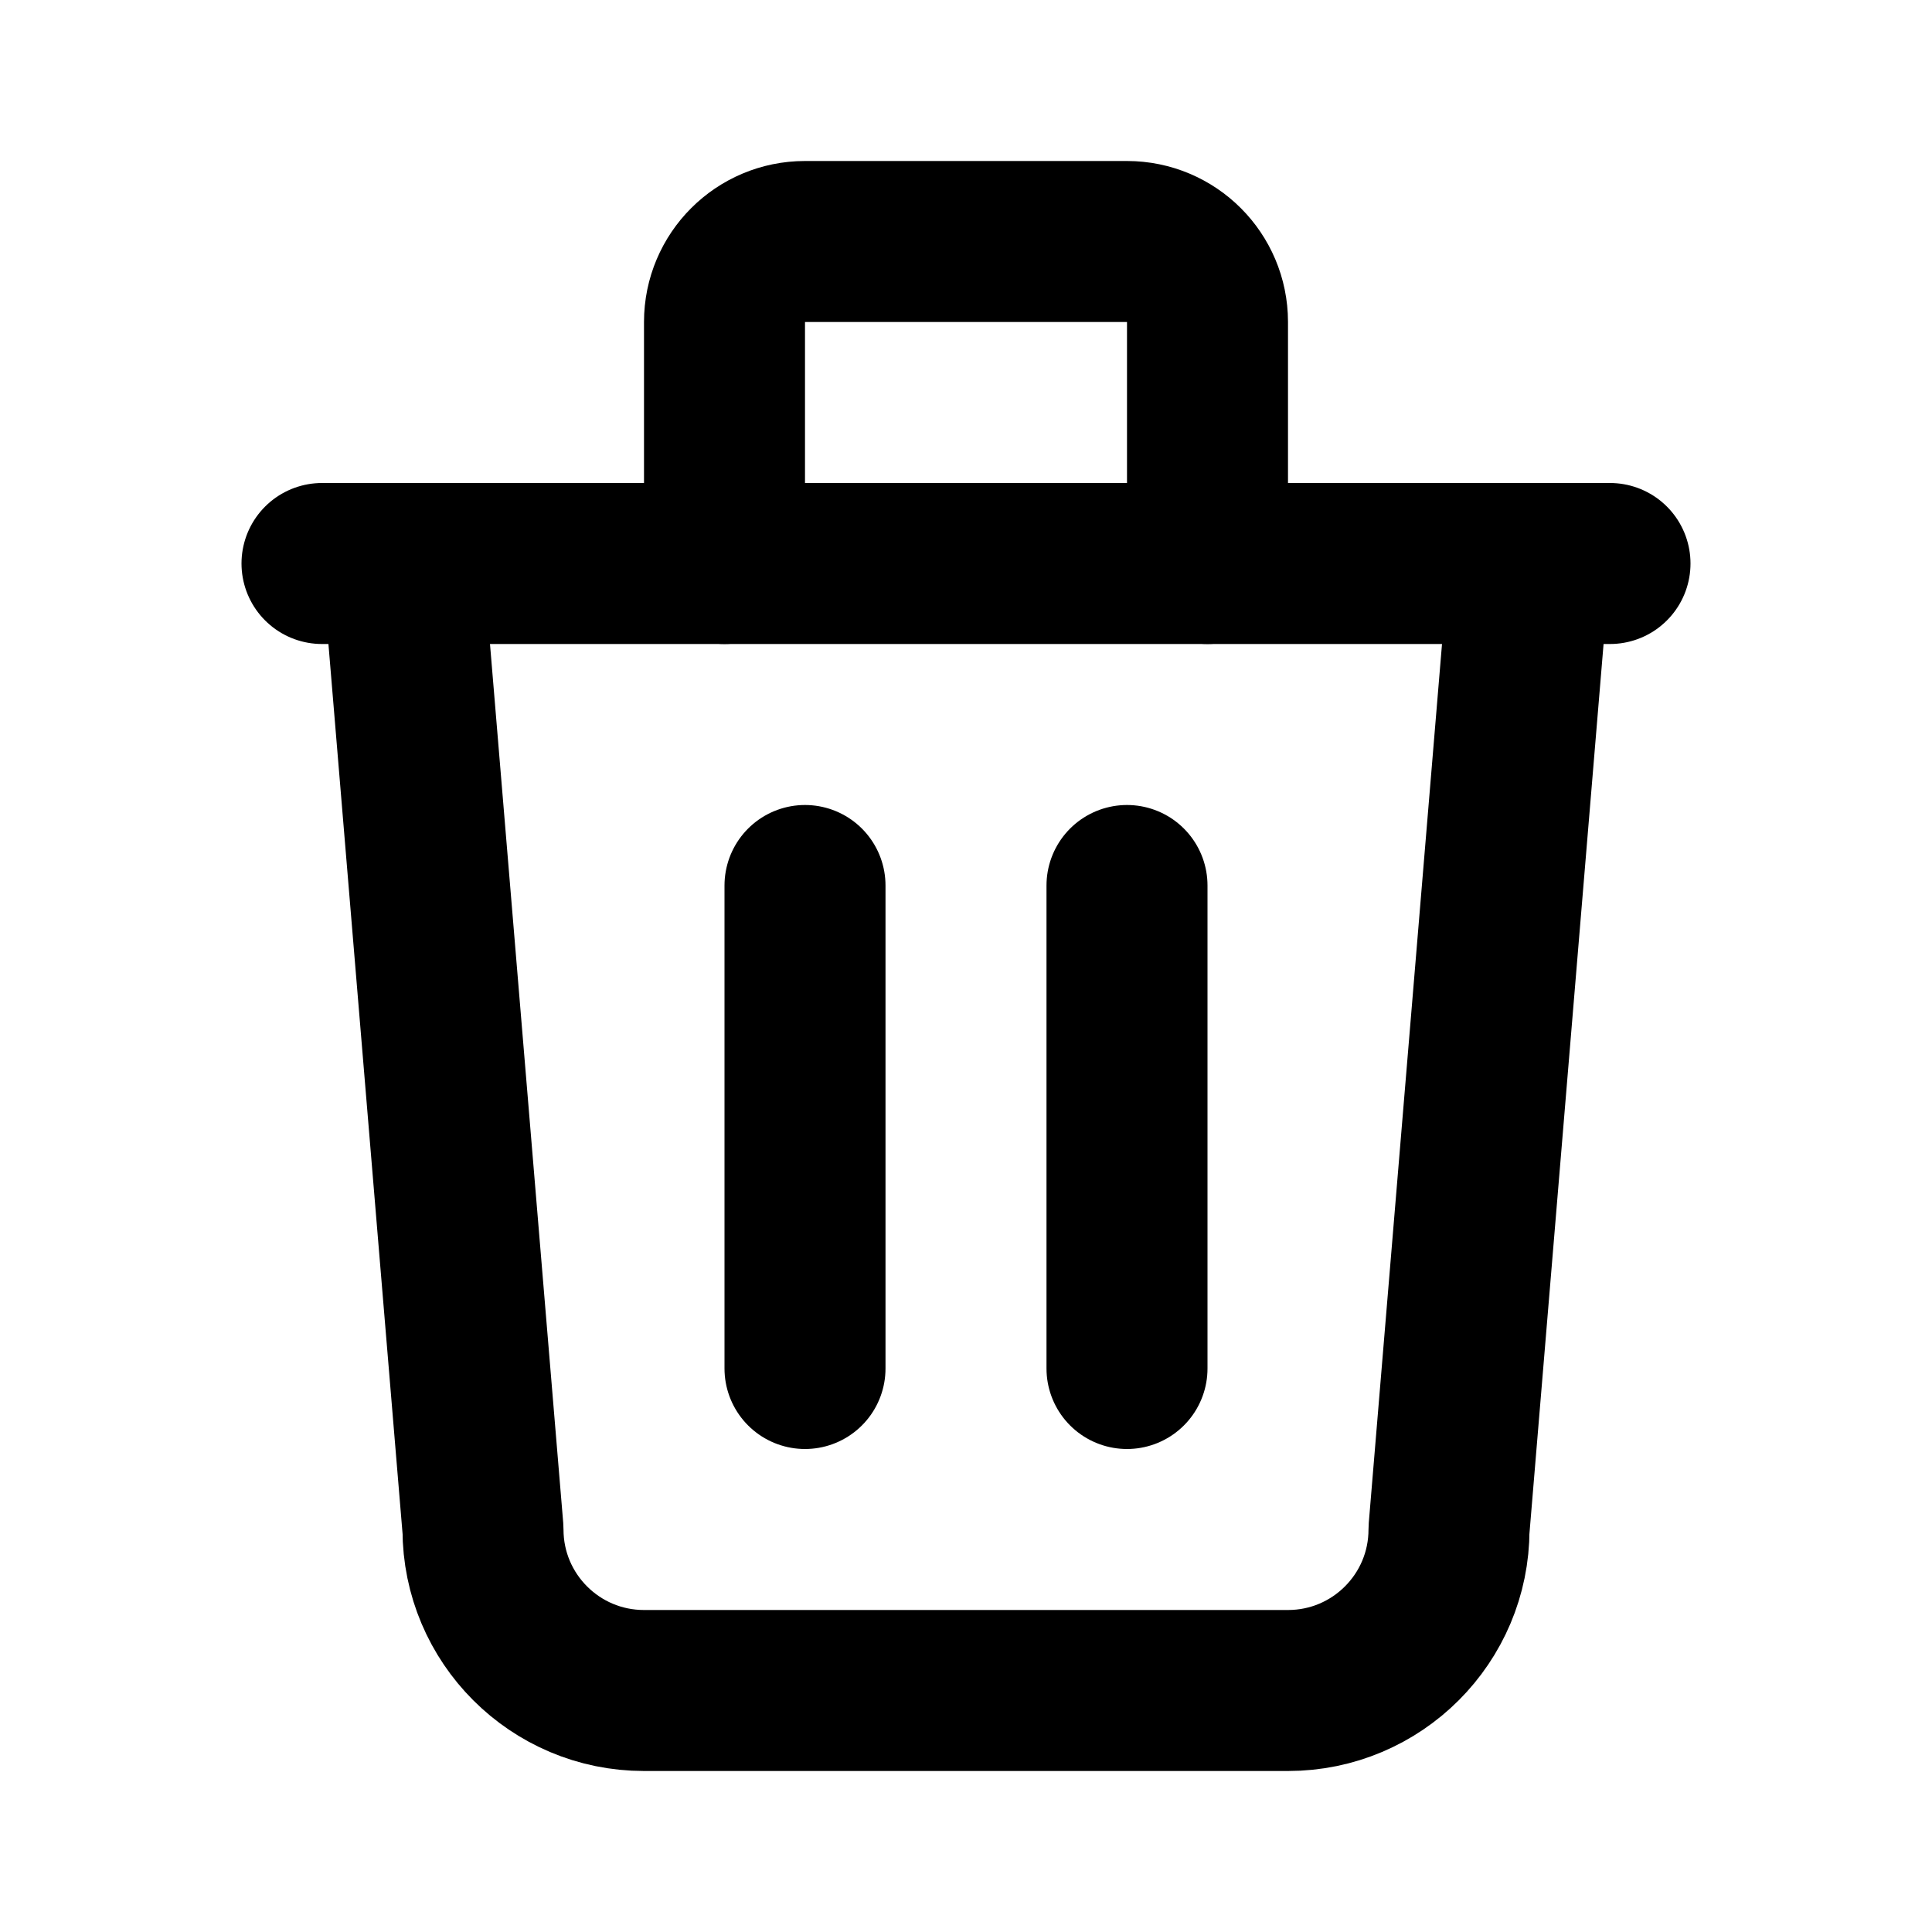
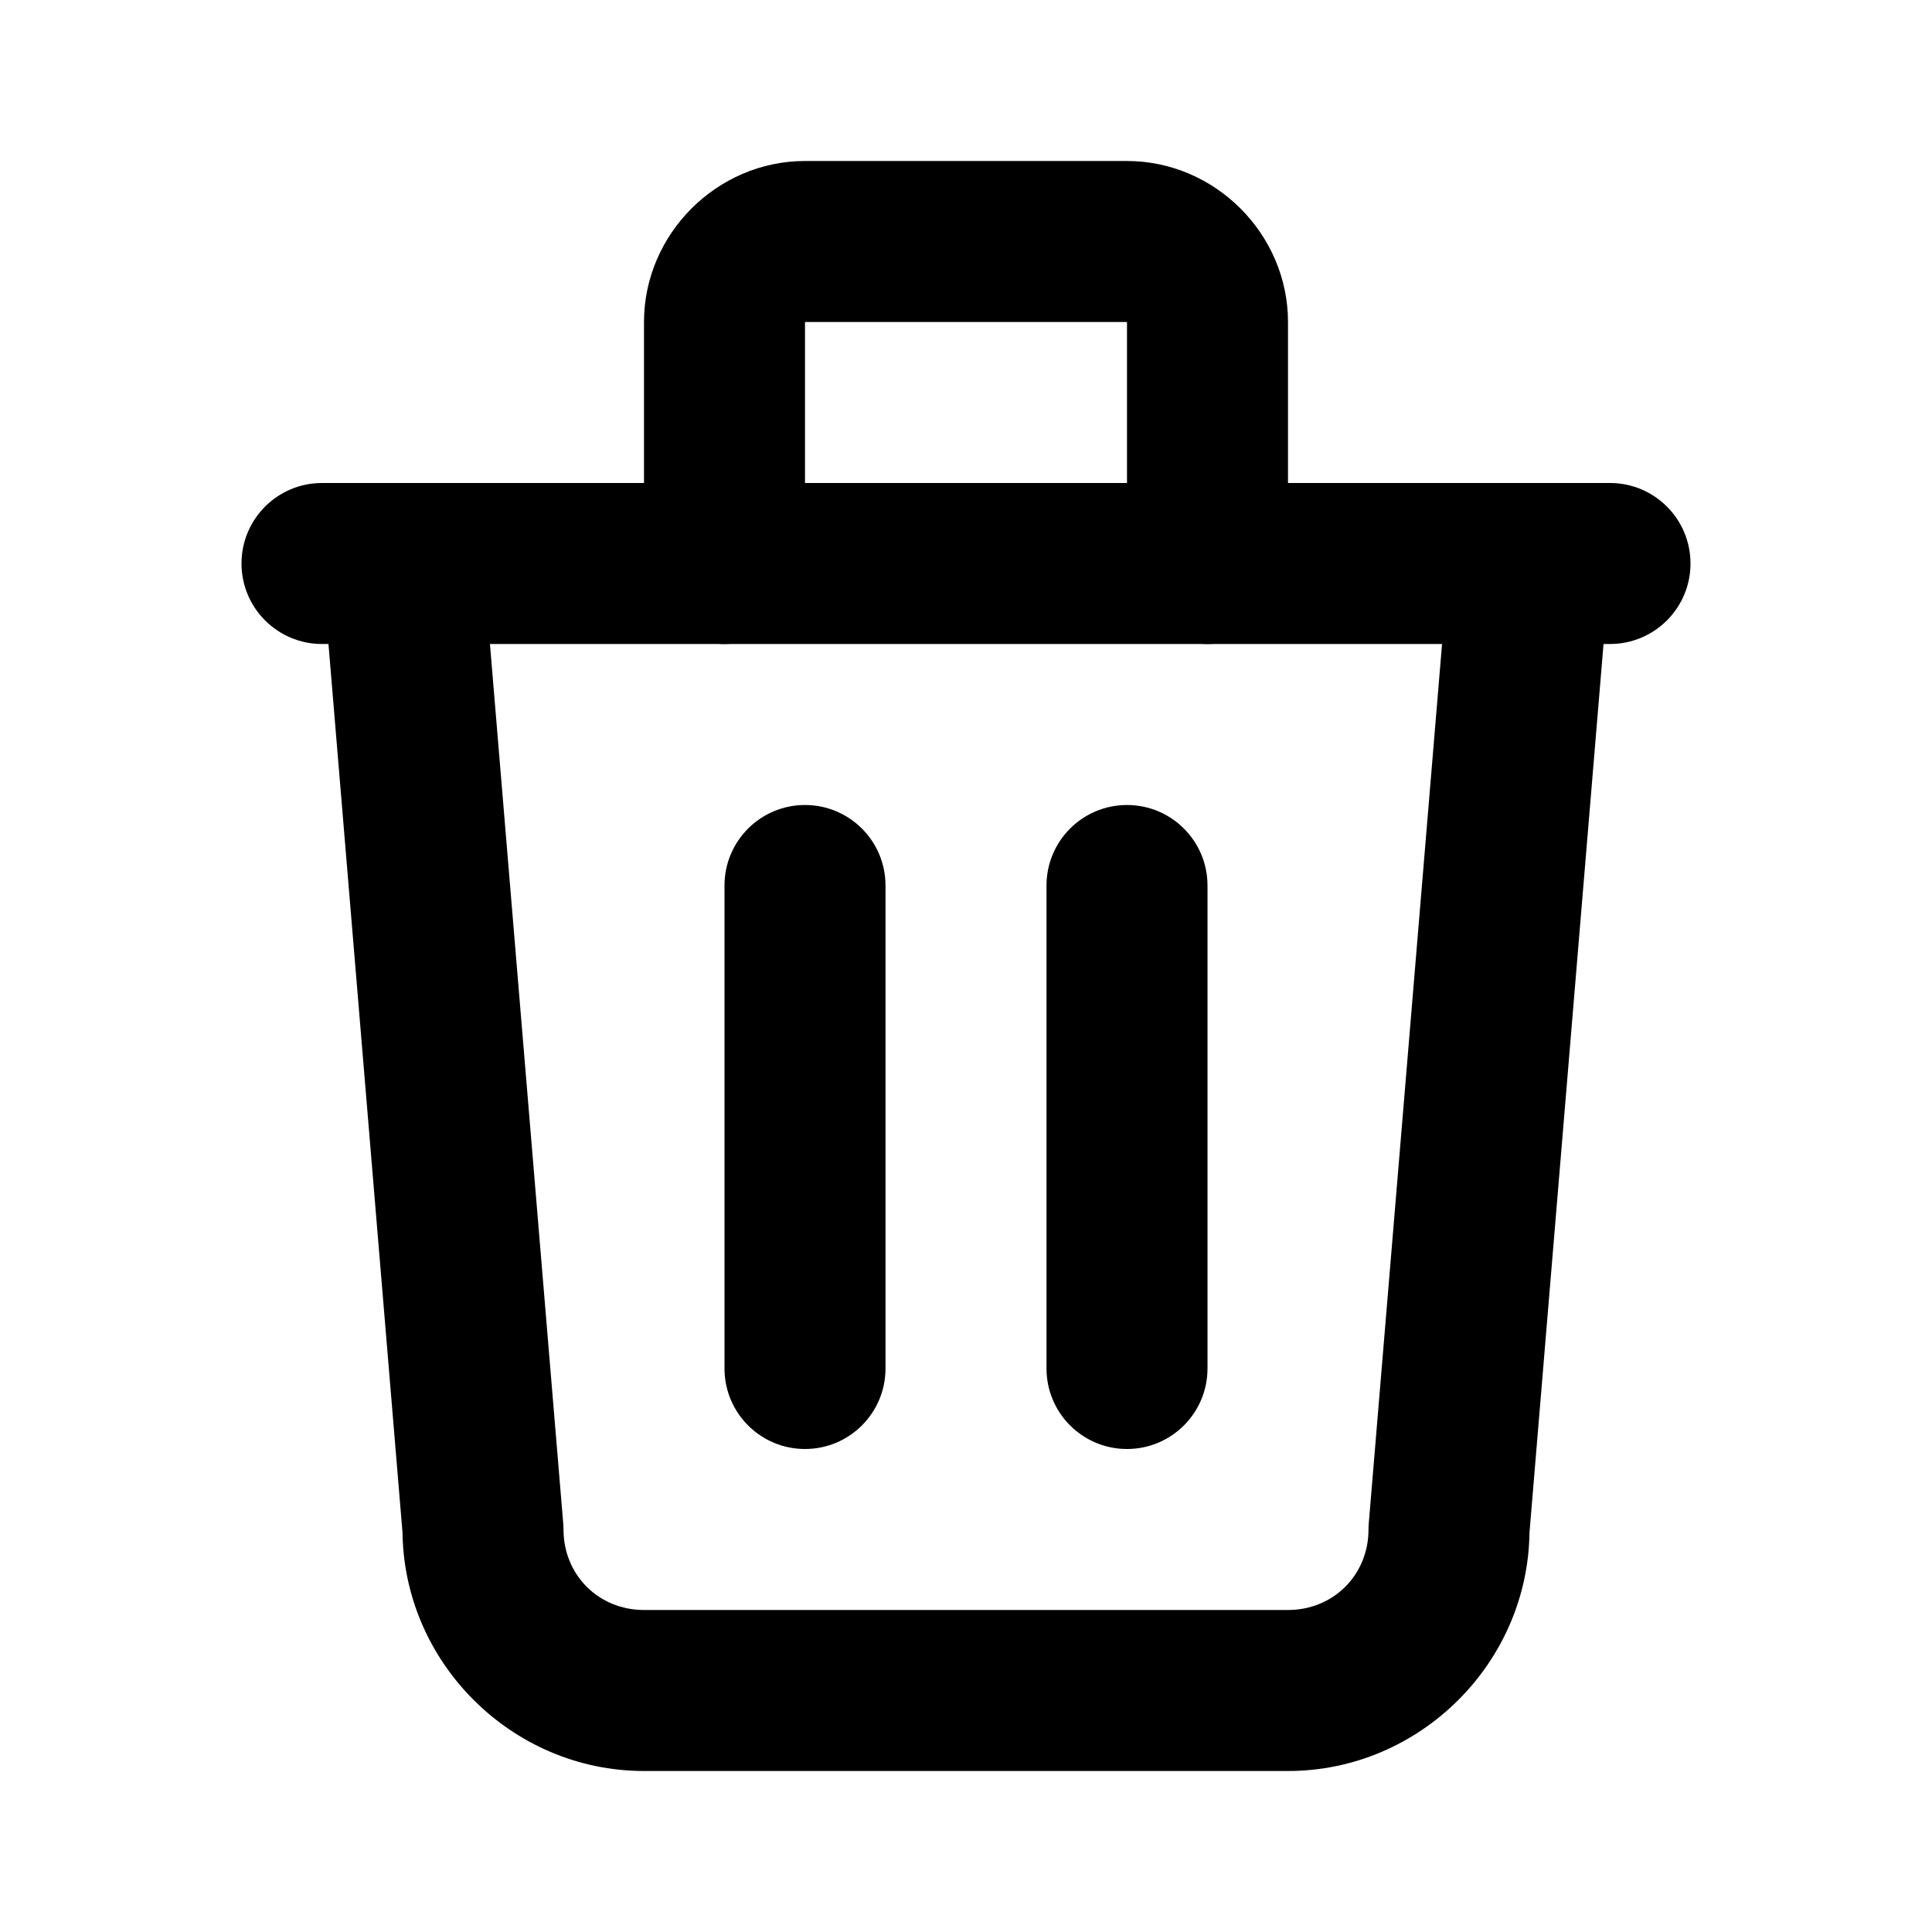
- <svg xmlns="http://www.w3.org/2000/svg" width="24" height="24" viewBox="0 0 24 24" fill="none" stroke="currentColor" stroke-width="2" stroke-linecap="round" stroke-linejoin="round">
-   <path d="M4 7l16 0" />
-   <path d="M10 11l0 6" />
-   <path d="M14 11l0 6" />
-   <path d="M5 7l1 12a2 2 0 0 0 2 2h8a2 2 0 0 0 2 -2l1 -12" />
-   <path d="M9 7v-3a1 1 0 0 1 1 -1h4a1 1 0 0 1 1 1v3" />
+ <svg xmlns="http://www.w3.org/2000/svg" width="24" height="24" viewBox="0 0 24 24" fill="currentColor">
+   <path d="M 4,6 A 1,1 0 0 0 3,7 1,1 0 0 0 4,8 H 20 A 1,1 0 0 0 21,7 1,1 0 0 0 20,6 Z" />
+   <path d="m 10,10 a 1,1 0 0 0 -1,1 v 6 a 1,1 0 0 0 1,1 1,1 0 0 0 1,-1 v -6 a 1,1 0 0 0 -1,-1 z" />
+   <path d="m 14,10 a 1,1 0 0 0 -1,1 v 6 a 1,1 0 0 0 1,1 1,1 0 0 0 1,-1 v -6 a 1,1 0 0 0 -1,-1 z" />
+   <path d="M 4.916,6.004 A 1,1 0 0 0 4.004,7.084 l 1,12 L 5,19 c 0,1.645 1.355,3 3,3 h 8 c 1.645,0 3,-1.355 3,-3 l -0.004,0.084 1,-12 a 1,1 0 0 0 -0.912,-1.08 1,1 0 0 0 -1.08,0.912 l -1,12 A 1,1 0 0 0 17,19 c 0,0.564 -0.436,1 -1,1 H 8 C 7.436,20 7,19.564 7,19 a 1,1 0 0 0 -0.004,-0.084 l -1,-12 A 1,1 0 0 0 4.916,6.004 Z" />
+   <path d="M 10,2 C 8.907,2 8,2.907 8,4 V 7 A 1,1 0 0 0 9,8 1,1 0 0 0 10,7 V 4 h 4 v 3 a 1,1 0 0 0 1,1 1,1 0 0 0 1,-1 V 4 C 16,2.907 15.093,2 14,2 Z" />
</svg>
